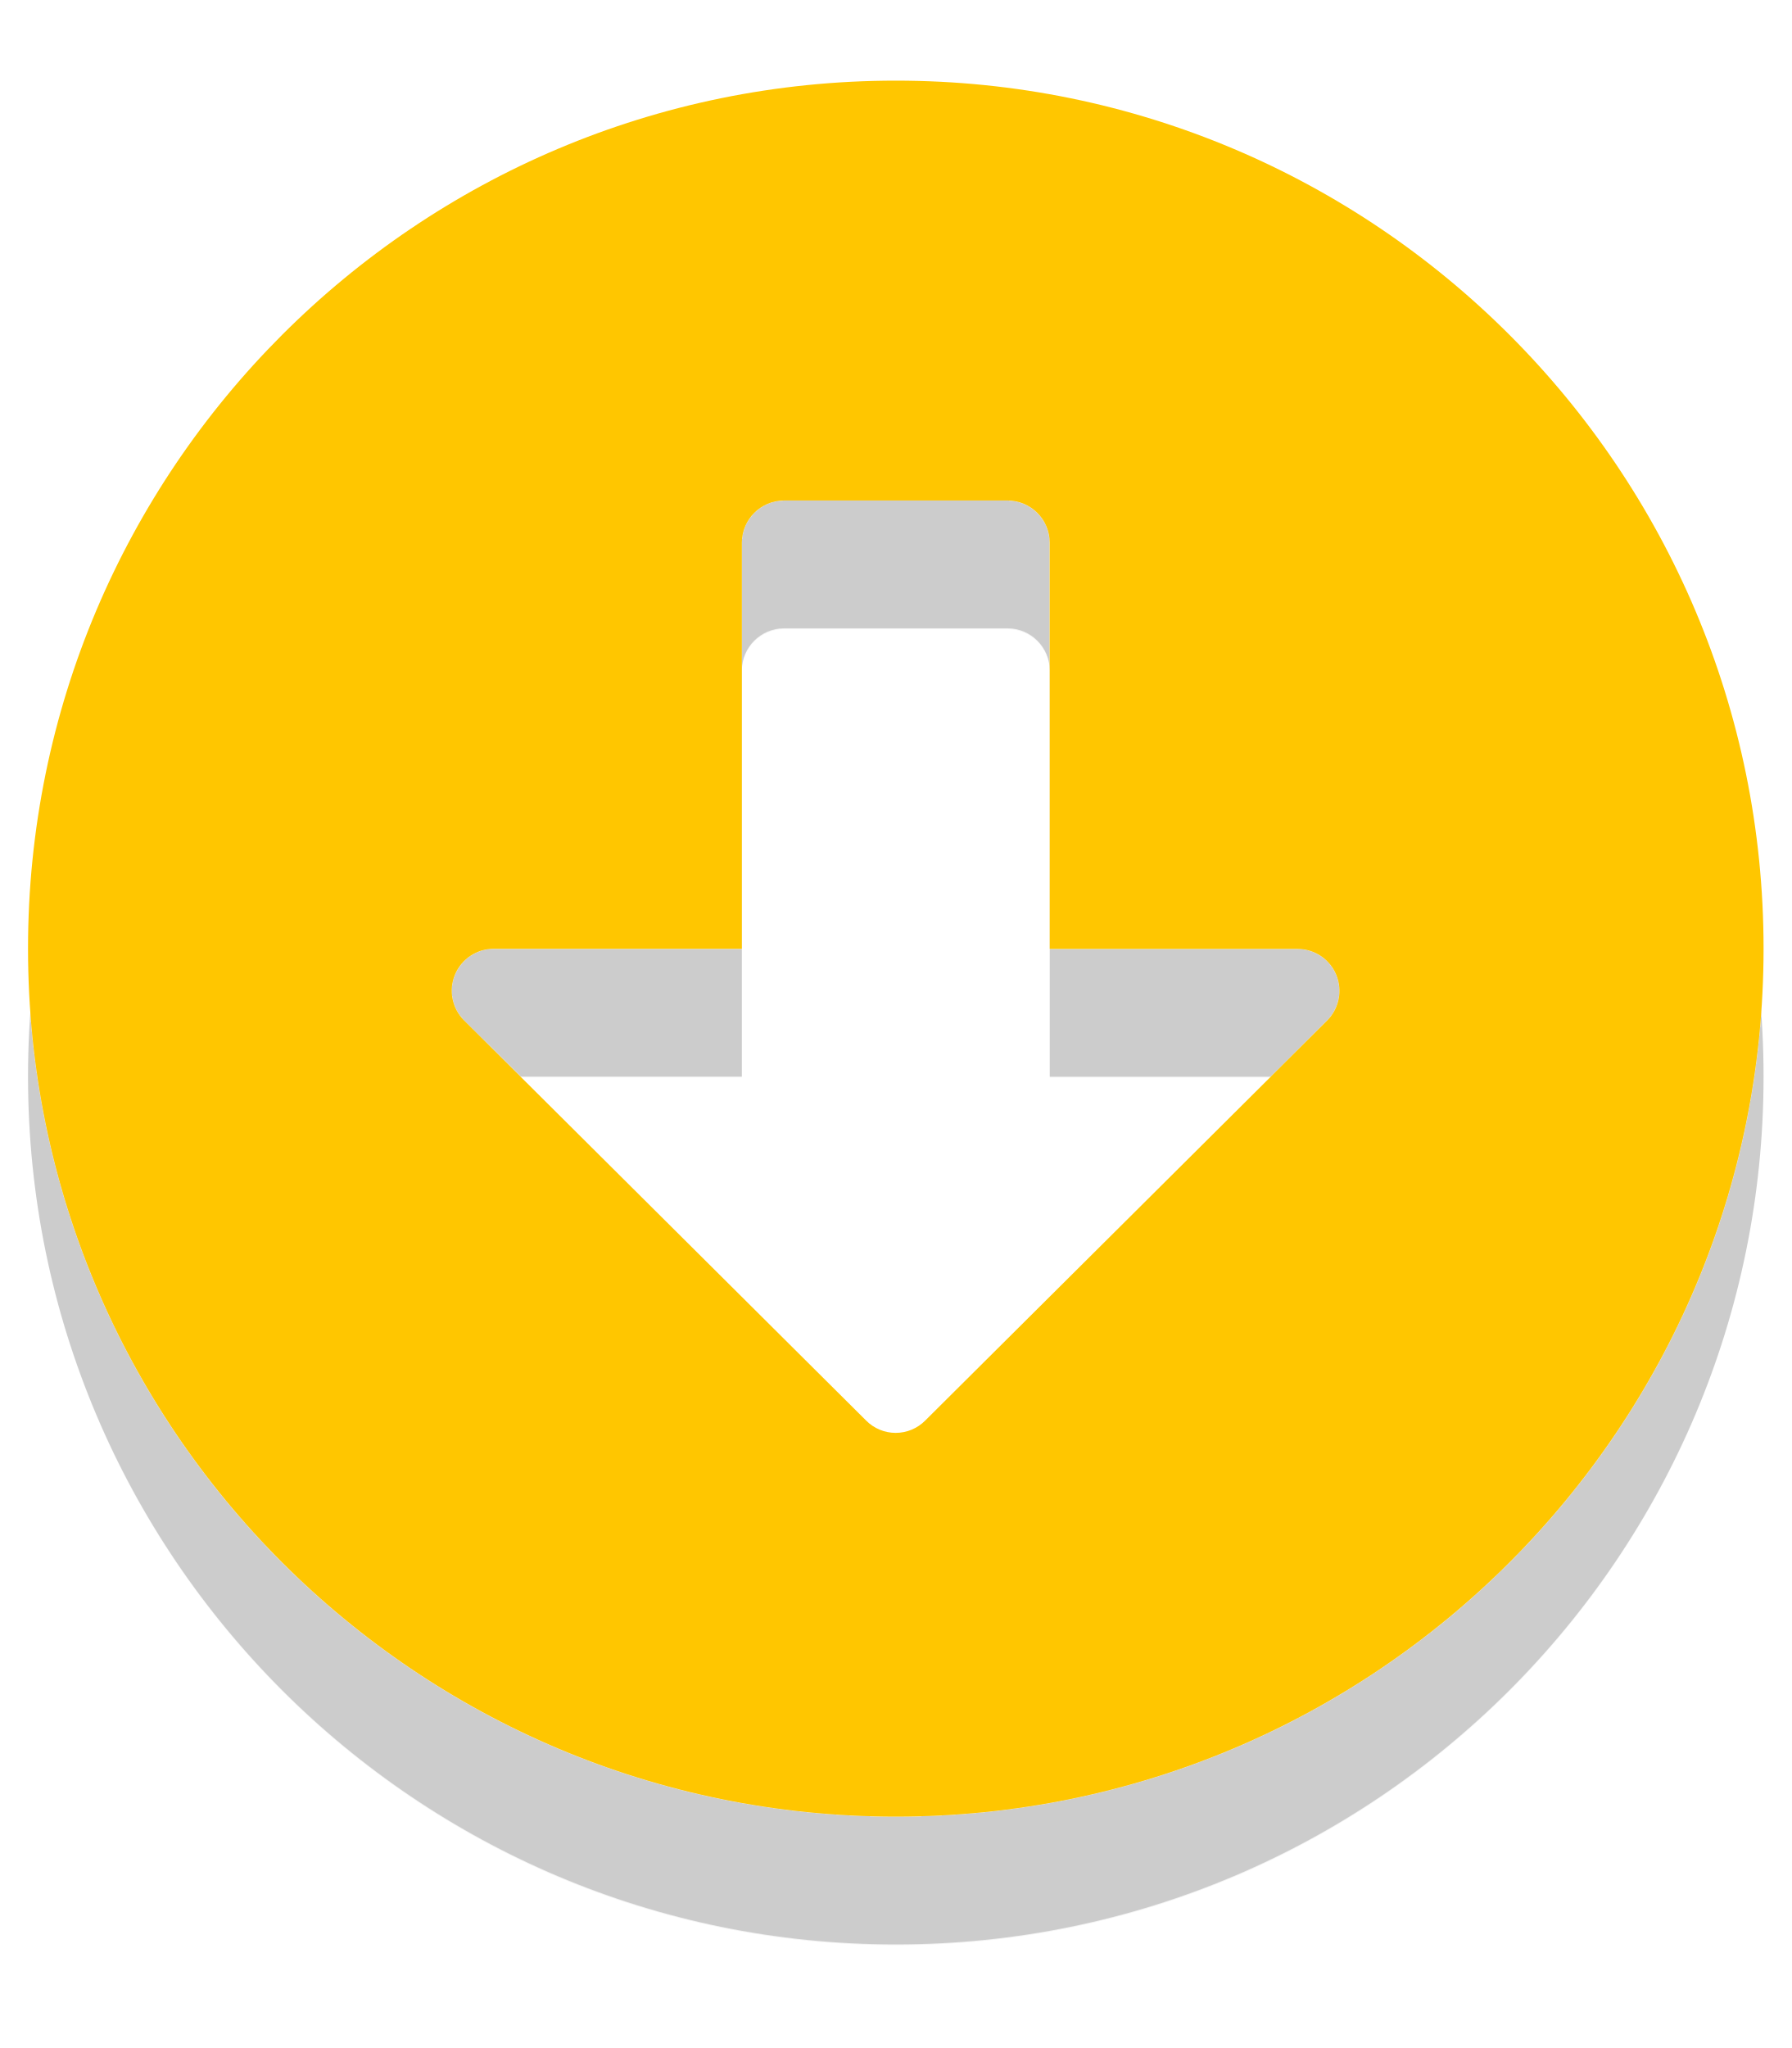
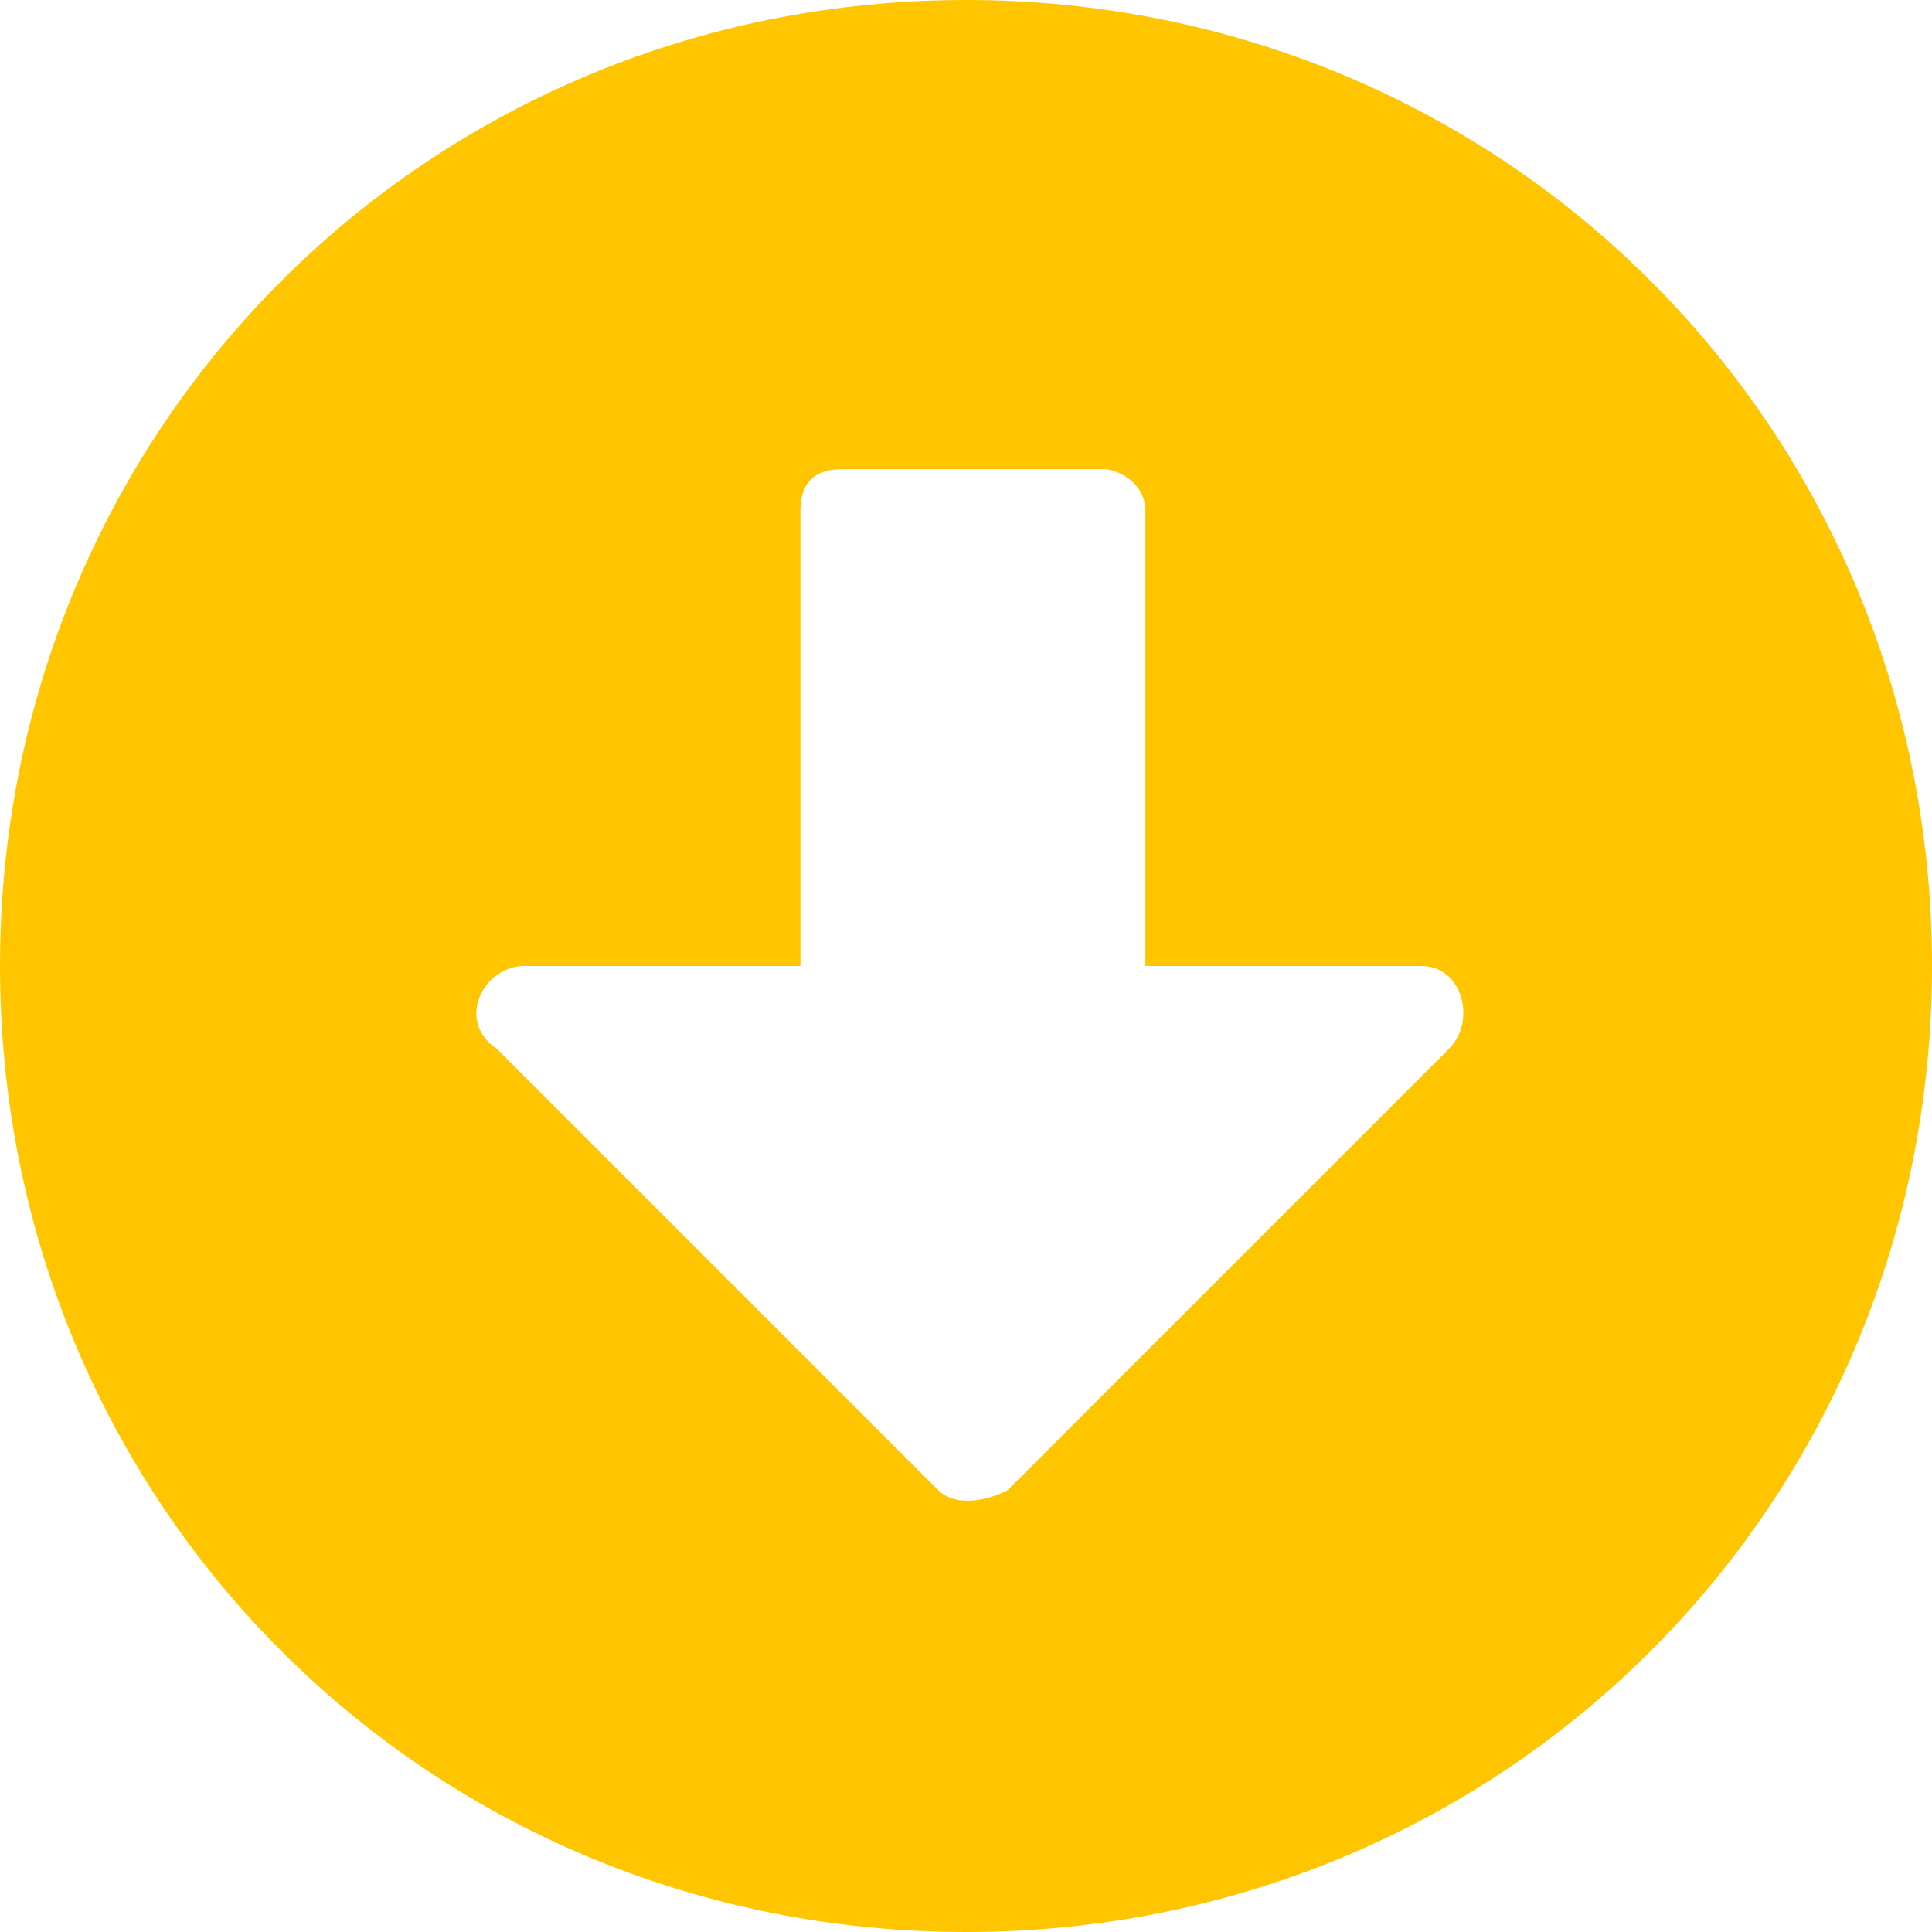
- <svg xmlns="http://www.w3.org/2000/svg" width="14" height="16" viewBox="0 0 14 16">
-   <defs>
-     <filter id="a" width="101.5%" height="117.8%" x="-.8%" y="-5.6%" filterUnits="objectBoundingBox">
-       <feOffset dy="1" in="SourceAlpha" result="shadowOffsetOuter1" />
-       <feColorMatrix in="shadowOffsetOuter1" result="shadowMatrixOuter1" values="0 0 0 0 0 0 0 0 0 0 0 0 0 0 0 0 0 0 0.2 0" />
-       <feMerge>
-         <feMergeNode in="shadowMatrixOuter1" />
-         <feMergeNode in="SourceGraphic" />
-       </feMerge>
-     </filter>
-   </defs>
-   <path fill="#FFC600" fill-rule="nonzero" d="M13.781 10.411A6.78 6.78 0 0 1 7 17.192a6.78 6.78 0 0 1-6.781-6.78A6.78 6.78 0 0 1 7 3.63a6.78 6.78 0 0 1 6.781 6.781zM5.797 7.24v3.172H3.858a.328.328 0 0 0-.232.56l3.142 3.126a.325.325 0 0 0 .462 0l3.141-3.125a.328.328 0 0 0-.232-.56H8.203V7.238a.33.33 0 0 0-.328-.328h-1.75a.33.33 0 0 0-.328.328z" filter="url(#a)" transform="translate(0 -3)" />
+ <svg xmlns="http://www.w3.org/2000/svg" version="1.1" id="Layer_1" x="0px" y="0px" viewBox="0 0 14 14" style="enable-background:new 0 0 14 14;" xml:space="preserve">
+   <style type="text/css">
+ 	.st0{fill:#FFC600;}
+ </style>
+   <g id="Page-1">
+     <g id="Desktop-HD" transform="translate(-657, -344)">
+       <g id="special-episode" transform="translate(225, 325)">
+         <g id="episode-header">
+           <g id="ep-date" transform="translate(332, 16)">
+             <g id="download" transform="translate(100, -0)">
+               <path class="st0" d="M14,10c0,3.9-3.1,7-7,7s-7-3.1-7-7s3.1-7,7-7S14,6.1,14,10z M5.8,6.7V10h-2c-0.3,0-0.5,0.4-0.2,0.6        l3.2,3.2c0.1,0.1,0.3,0.1,0.5,0l3.2-3.2c0.2-0.2,0.1-0.6-0.2-0.6h-2V6.7c0-0.2-0.2-0.3-0.3-0.3H6.1C5.9,6.4,5.8,6.5,5.8,6.7z" />
+             </g>
+           </g>
+         </g>
+       </g>
+     </g>
+   </g>
</svg>
